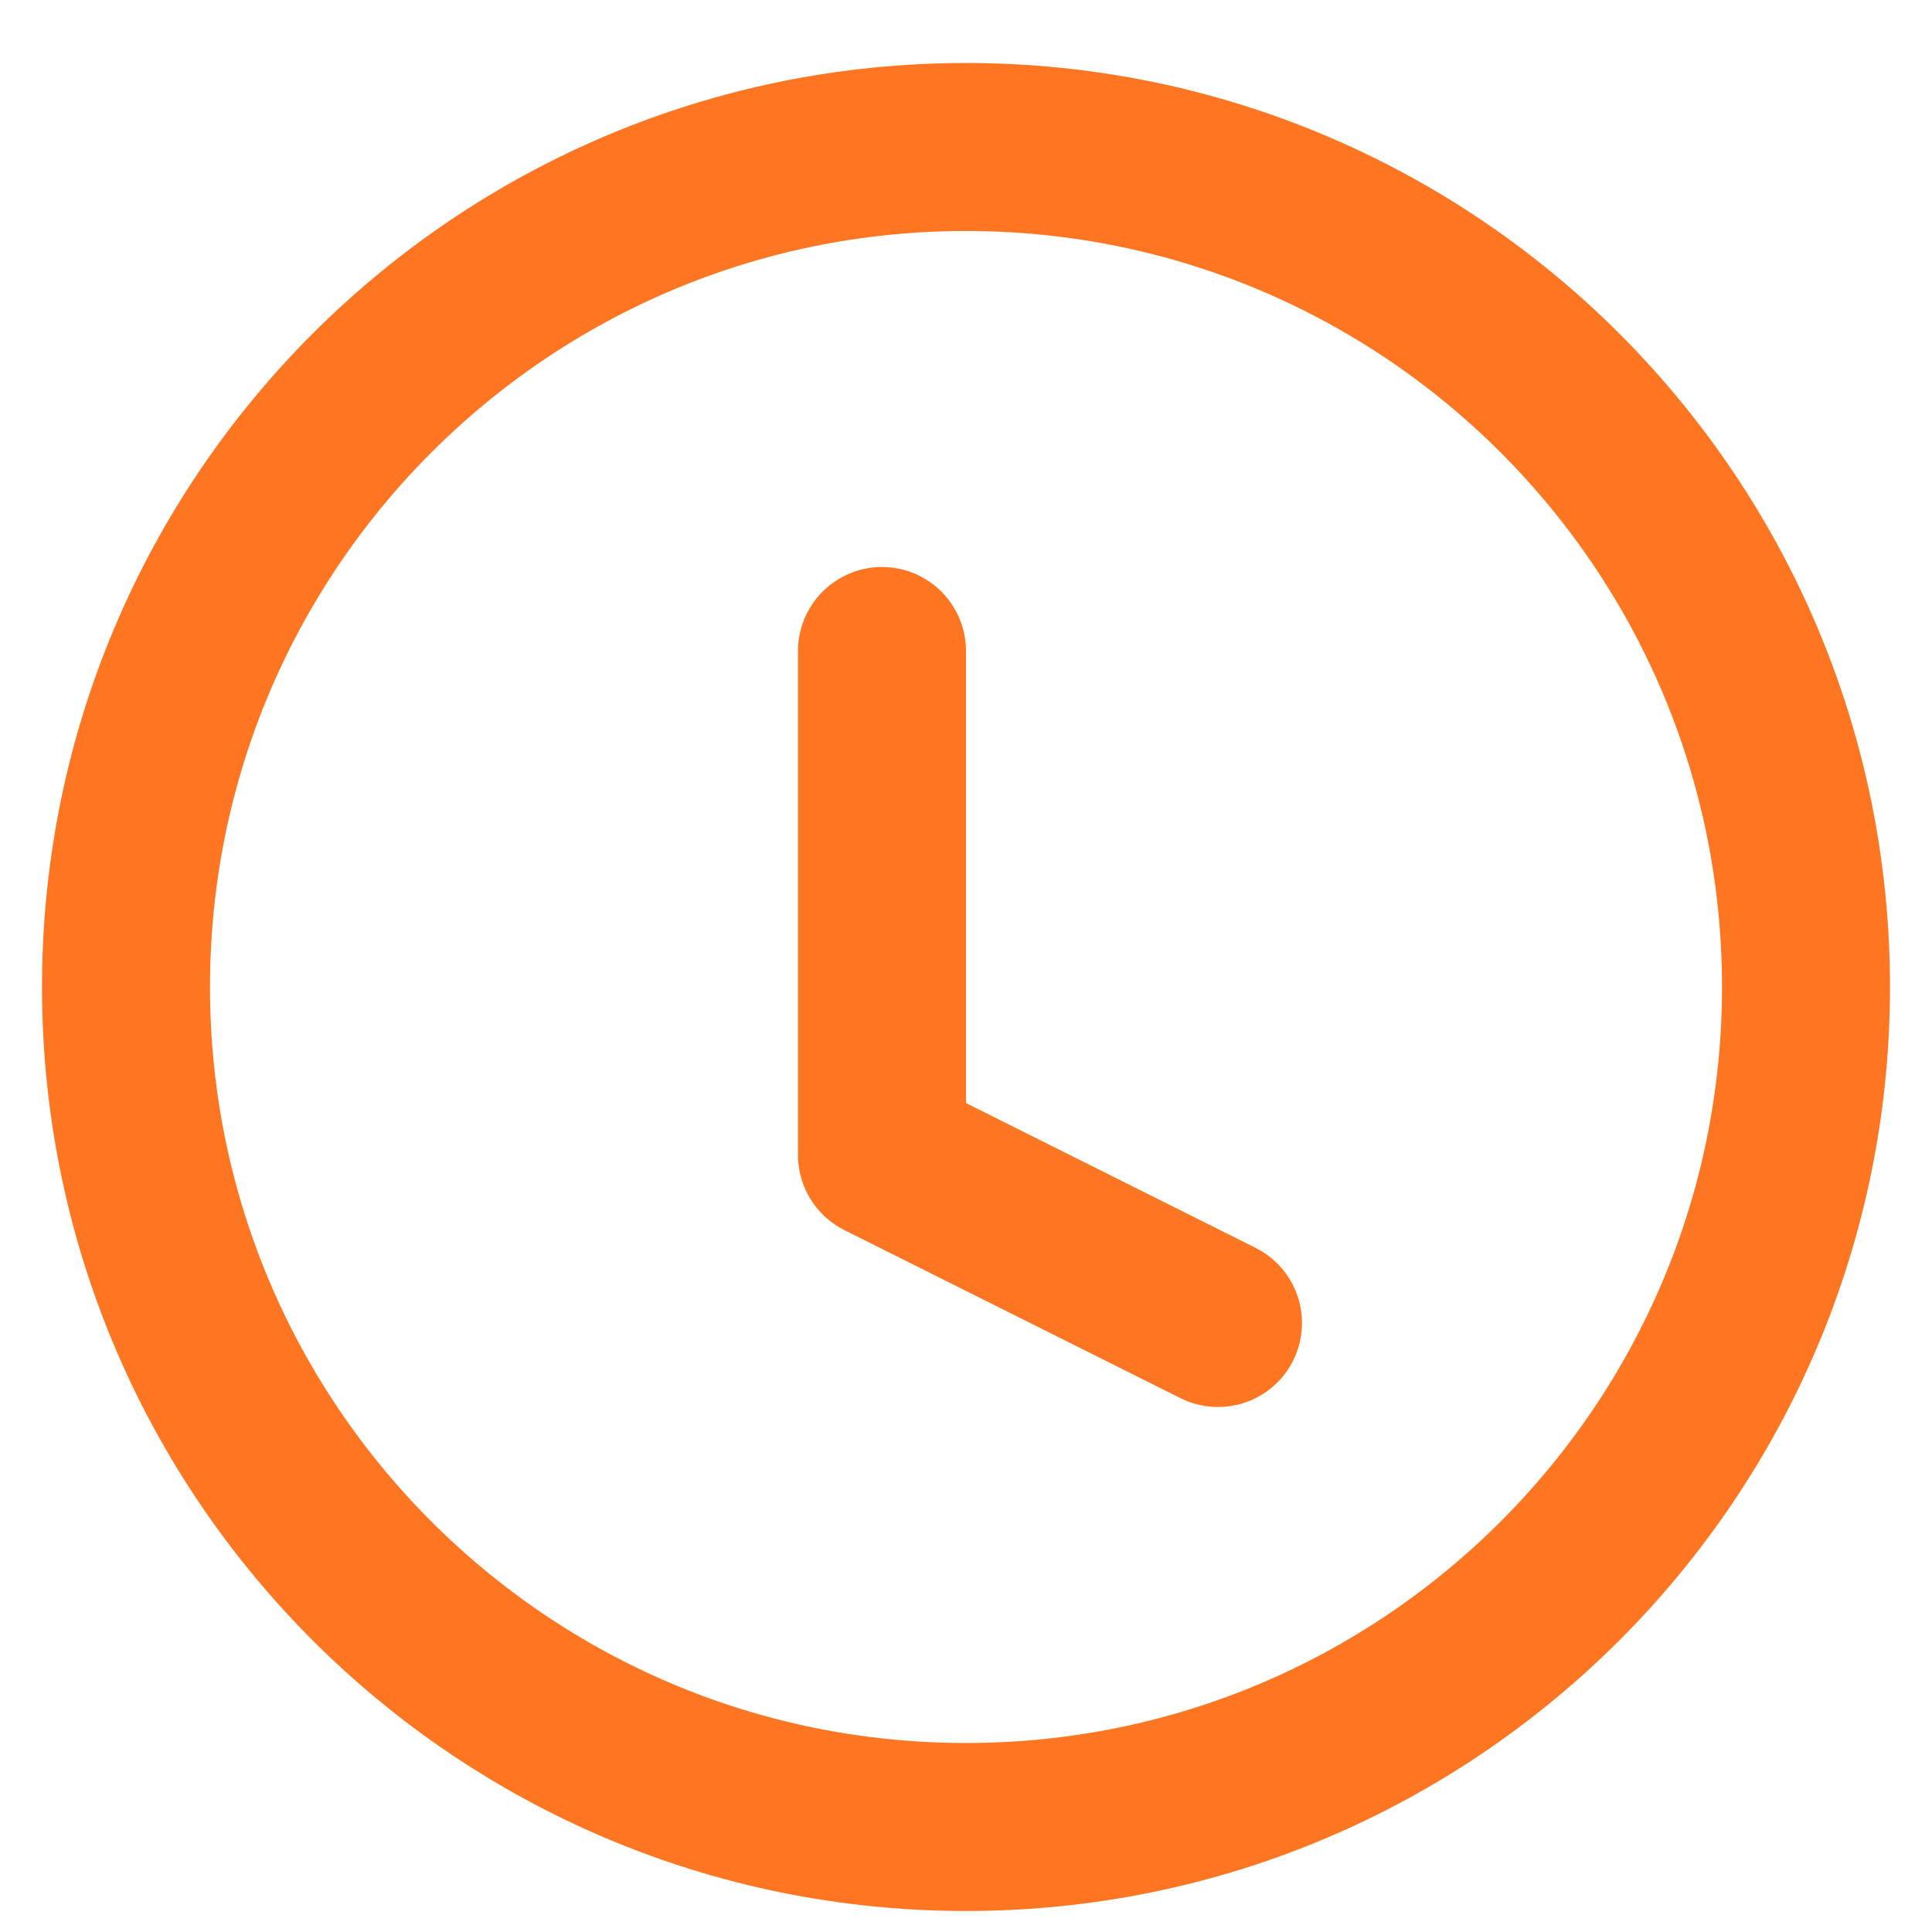
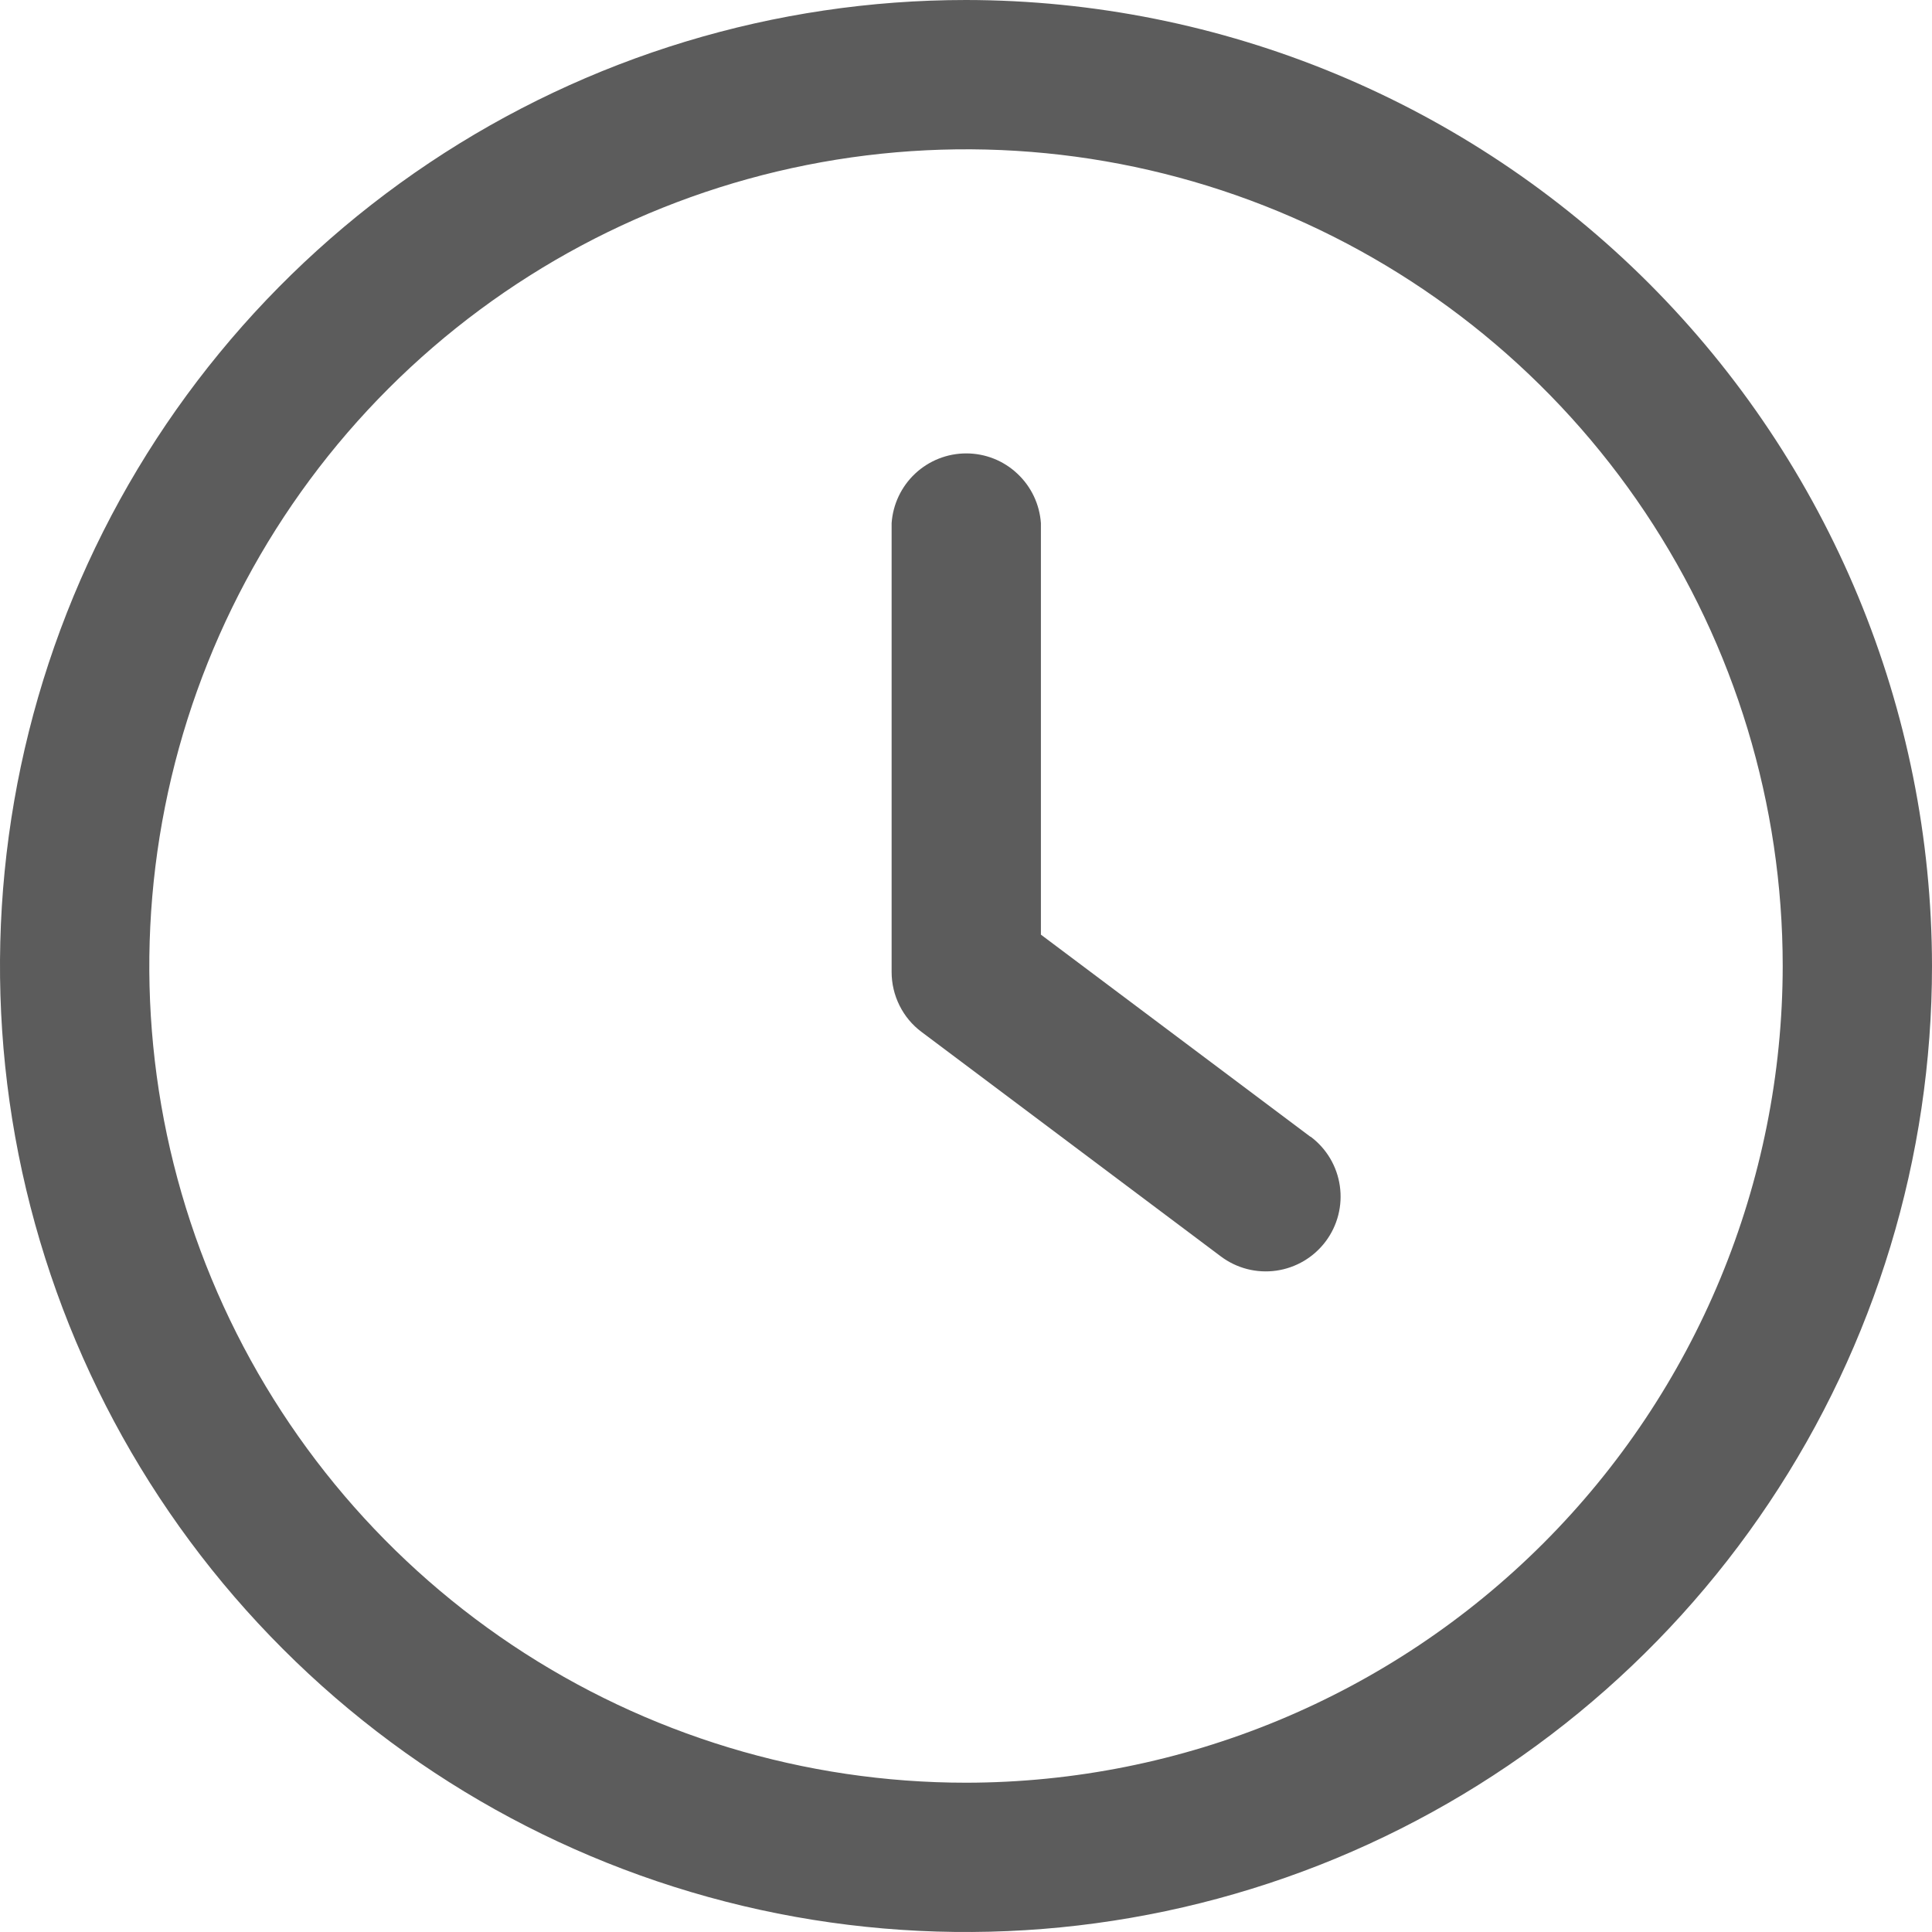
- <svg xmlns="http://www.w3.org/2000/svg" width="10" height="10" viewBox="0 0 23 23" fill="none">
-   <path d="M11.5 21.75C17.023 21.75 21.5 17.273 21.5 11.75C21.5 6.227 17.023 1.75 11.5 1.75C5.977 1.75 1.5 6.227 1.5 11.75C1.5 17.273 5.977 21.75 11.5 21.75Z" stroke="#FF7622" stroke-width="2" stroke-linecap="round" stroke-linejoin="round" />
-   <path d="M10.5 7.75V13.75L14.5 15.75" stroke="#FF7622" stroke-width="2" stroke-linecap="round" stroke-linejoin="round" />
+ <svg xmlns="http://www.w3.org/2000/svg" width="22" height="22" viewBox="0 0 22 22" fill="none">
+   <path d="M14.92 12.943L11.853 10.643V5.957C11.838 5.742 11.742 5.54 11.584 5.393C11.427 5.245 11.219 5.163 11.003 5.163C10.787 5.163 10.579 5.245 10.421 5.393C10.264 5.54 10.168 5.742 10.153 5.957V11.069C10.153 11.201 10.184 11.332 10.243 11.45C10.302 11.569 10.388 11.672 10.494 11.751L13.902 14.307C14.083 14.443 14.31 14.501 14.534 14.469C14.757 14.437 14.959 14.318 15.095 14.137C15.231 13.956 15.289 13.729 15.257 13.505C15.225 13.281 15.106 13.08 14.925 12.944L14.92 12.943Z" fill="#5C5C5C" />
+   <path d="M11 0C8.824 0 6.698 0.645 4.889 1.854C3.08 3.063 1.67 4.78 0.837 6.79C0.005 8.8 -0.213 11.012 0.211 13.146C0.636 15.28 1.683 17.24 3.222 18.778C4.76 20.317 6.72 21.364 8.854 21.789C10.988 22.213 13.2 21.995 15.21 21.163C17.22 20.33 18.938 18.92 20.146 17.111C21.355 15.302 22 13.176 22 11C21.997 8.084 20.837 5.288 18.775 3.225C16.712 1.163 13.916 0.003 11 0V0ZM11 20.3C9.161 20.3 7.363 19.755 5.833 18.733C4.304 17.711 3.112 16.258 2.408 14.559C1.704 12.86 1.52 10.99 1.879 9.186C2.238 7.382 3.123 5.725 4.424 4.424C5.725 3.123 7.382 2.238 9.186 1.879C10.99 1.52 12.86 1.704 14.559 2.408C16.258 3.112 17.711 4.304 18.733 5.833C19.755 7.363 20.3 9.161 20.3 11C20.298 13.466 19.318 15.83 17.574 17.574C15.83 19.318 13.466 20.298 11 20.3Z" fill="#5C5C5C" />
</svg>
